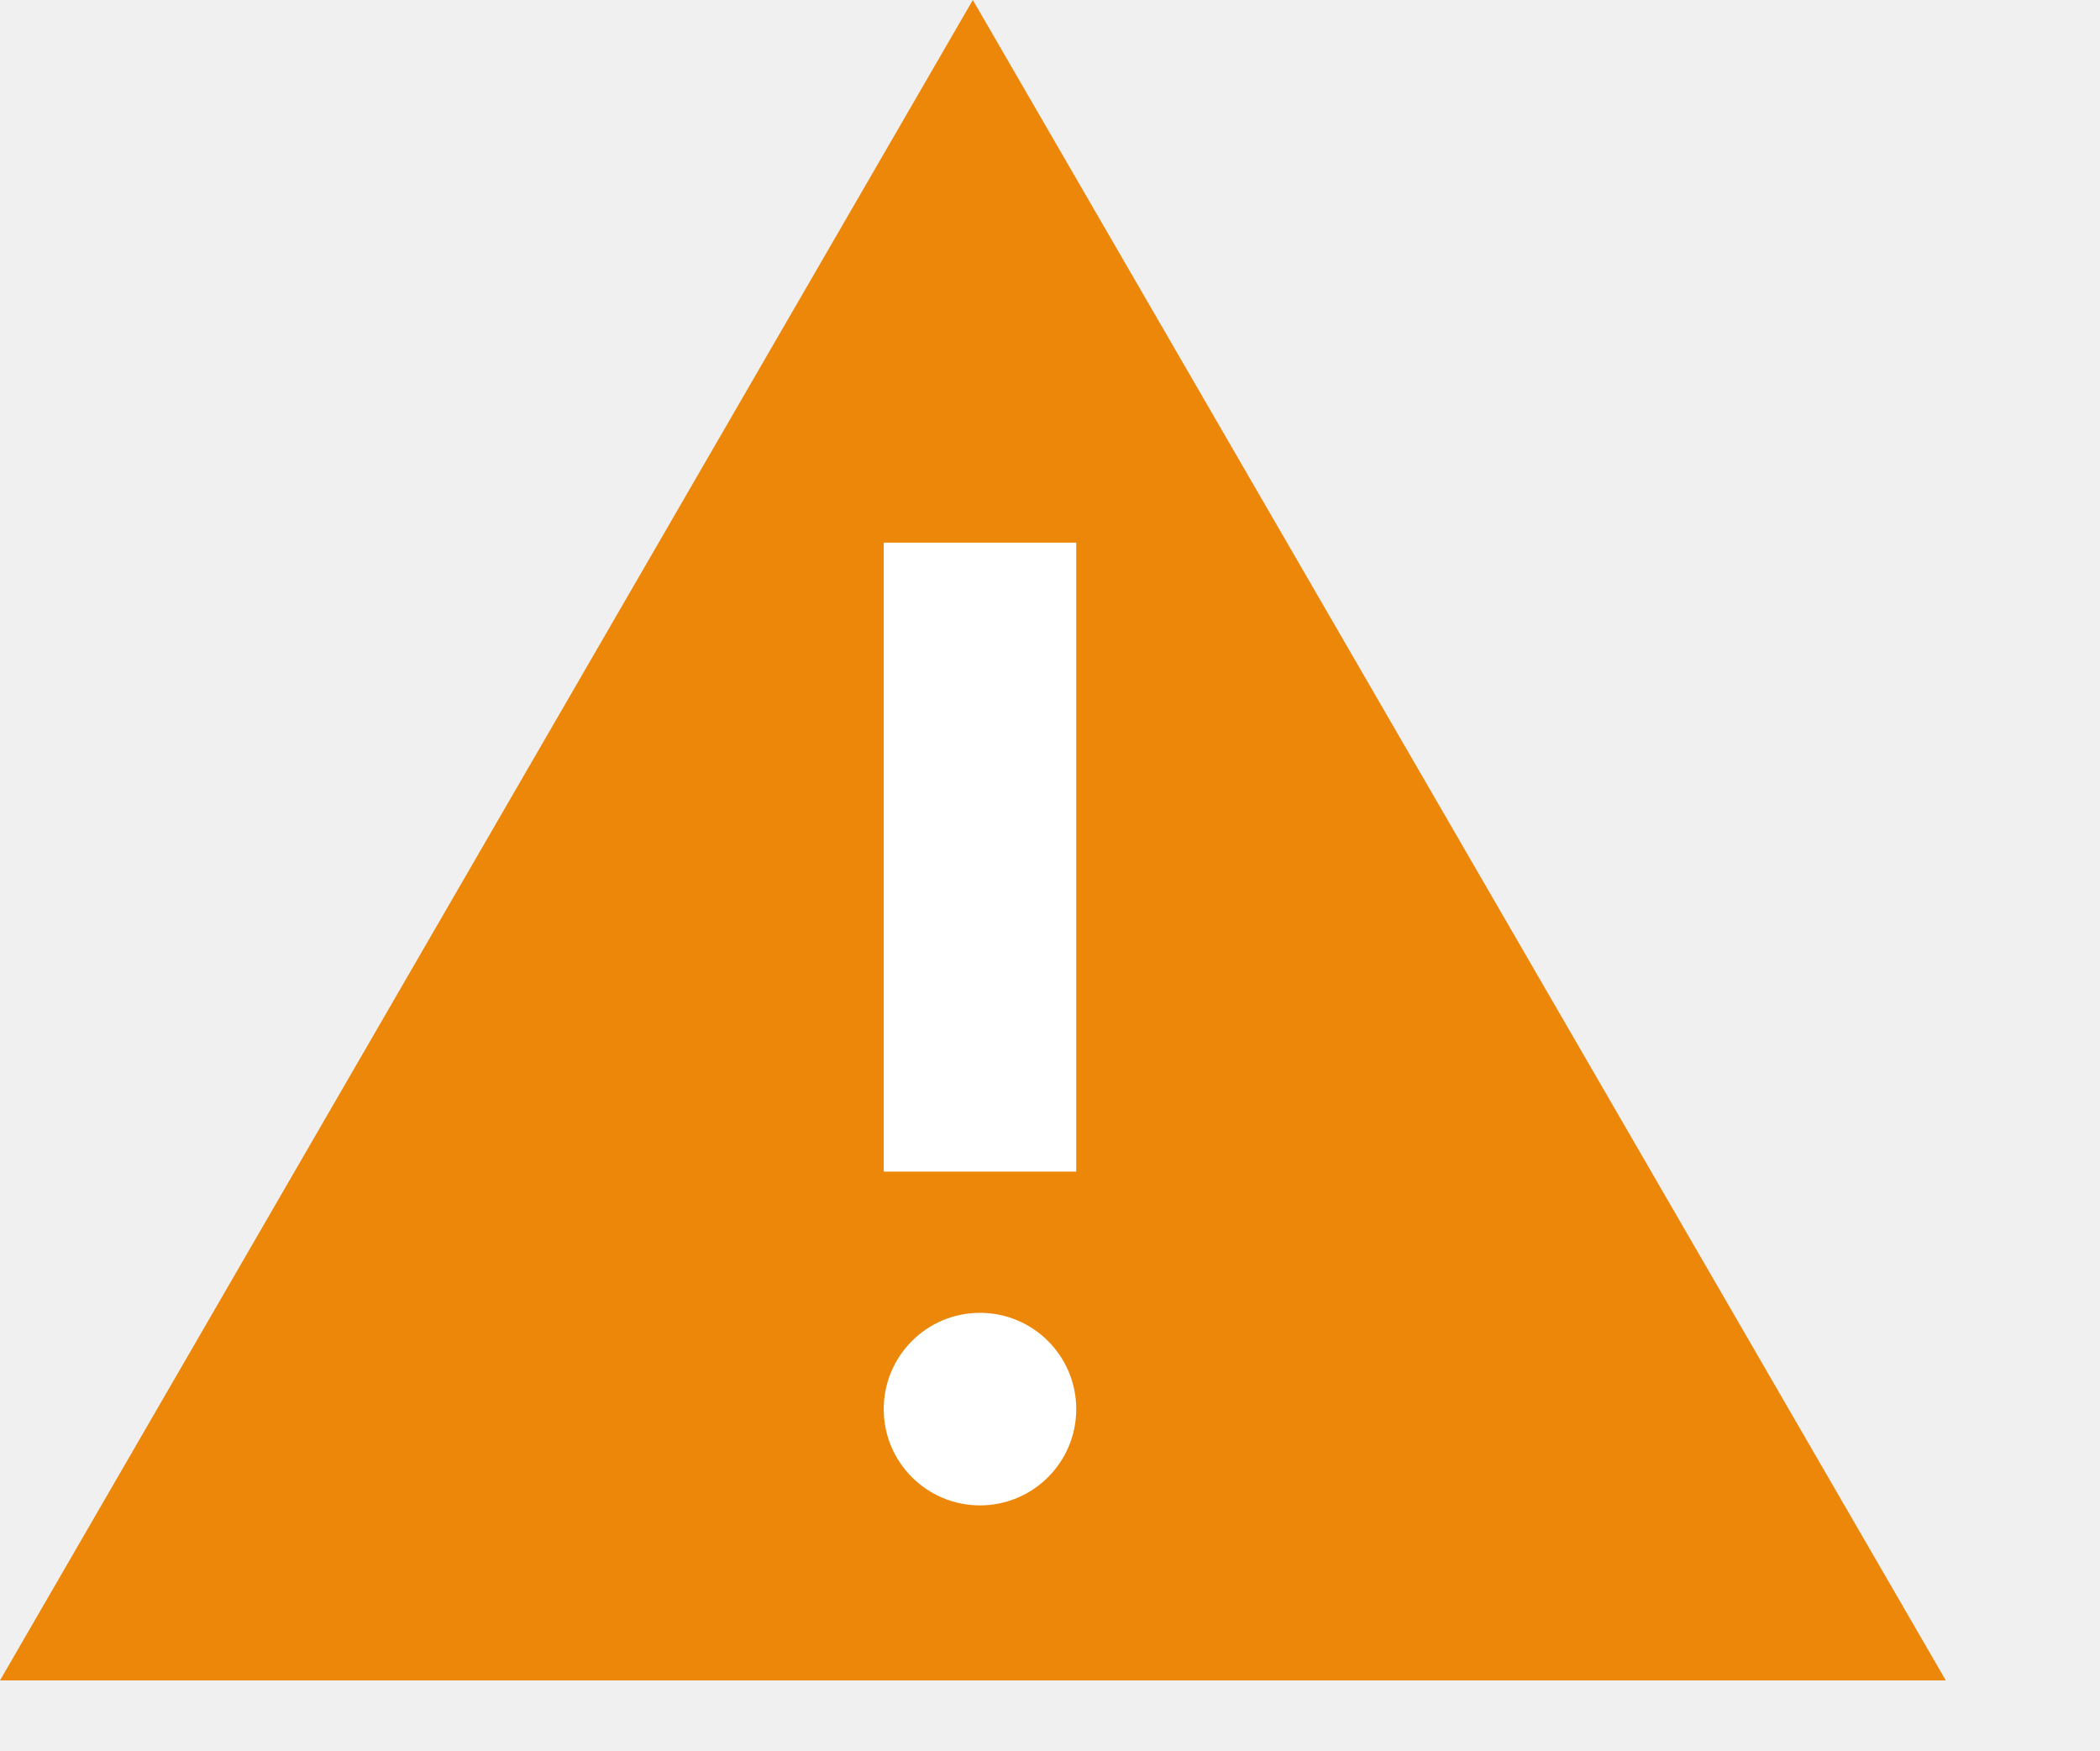
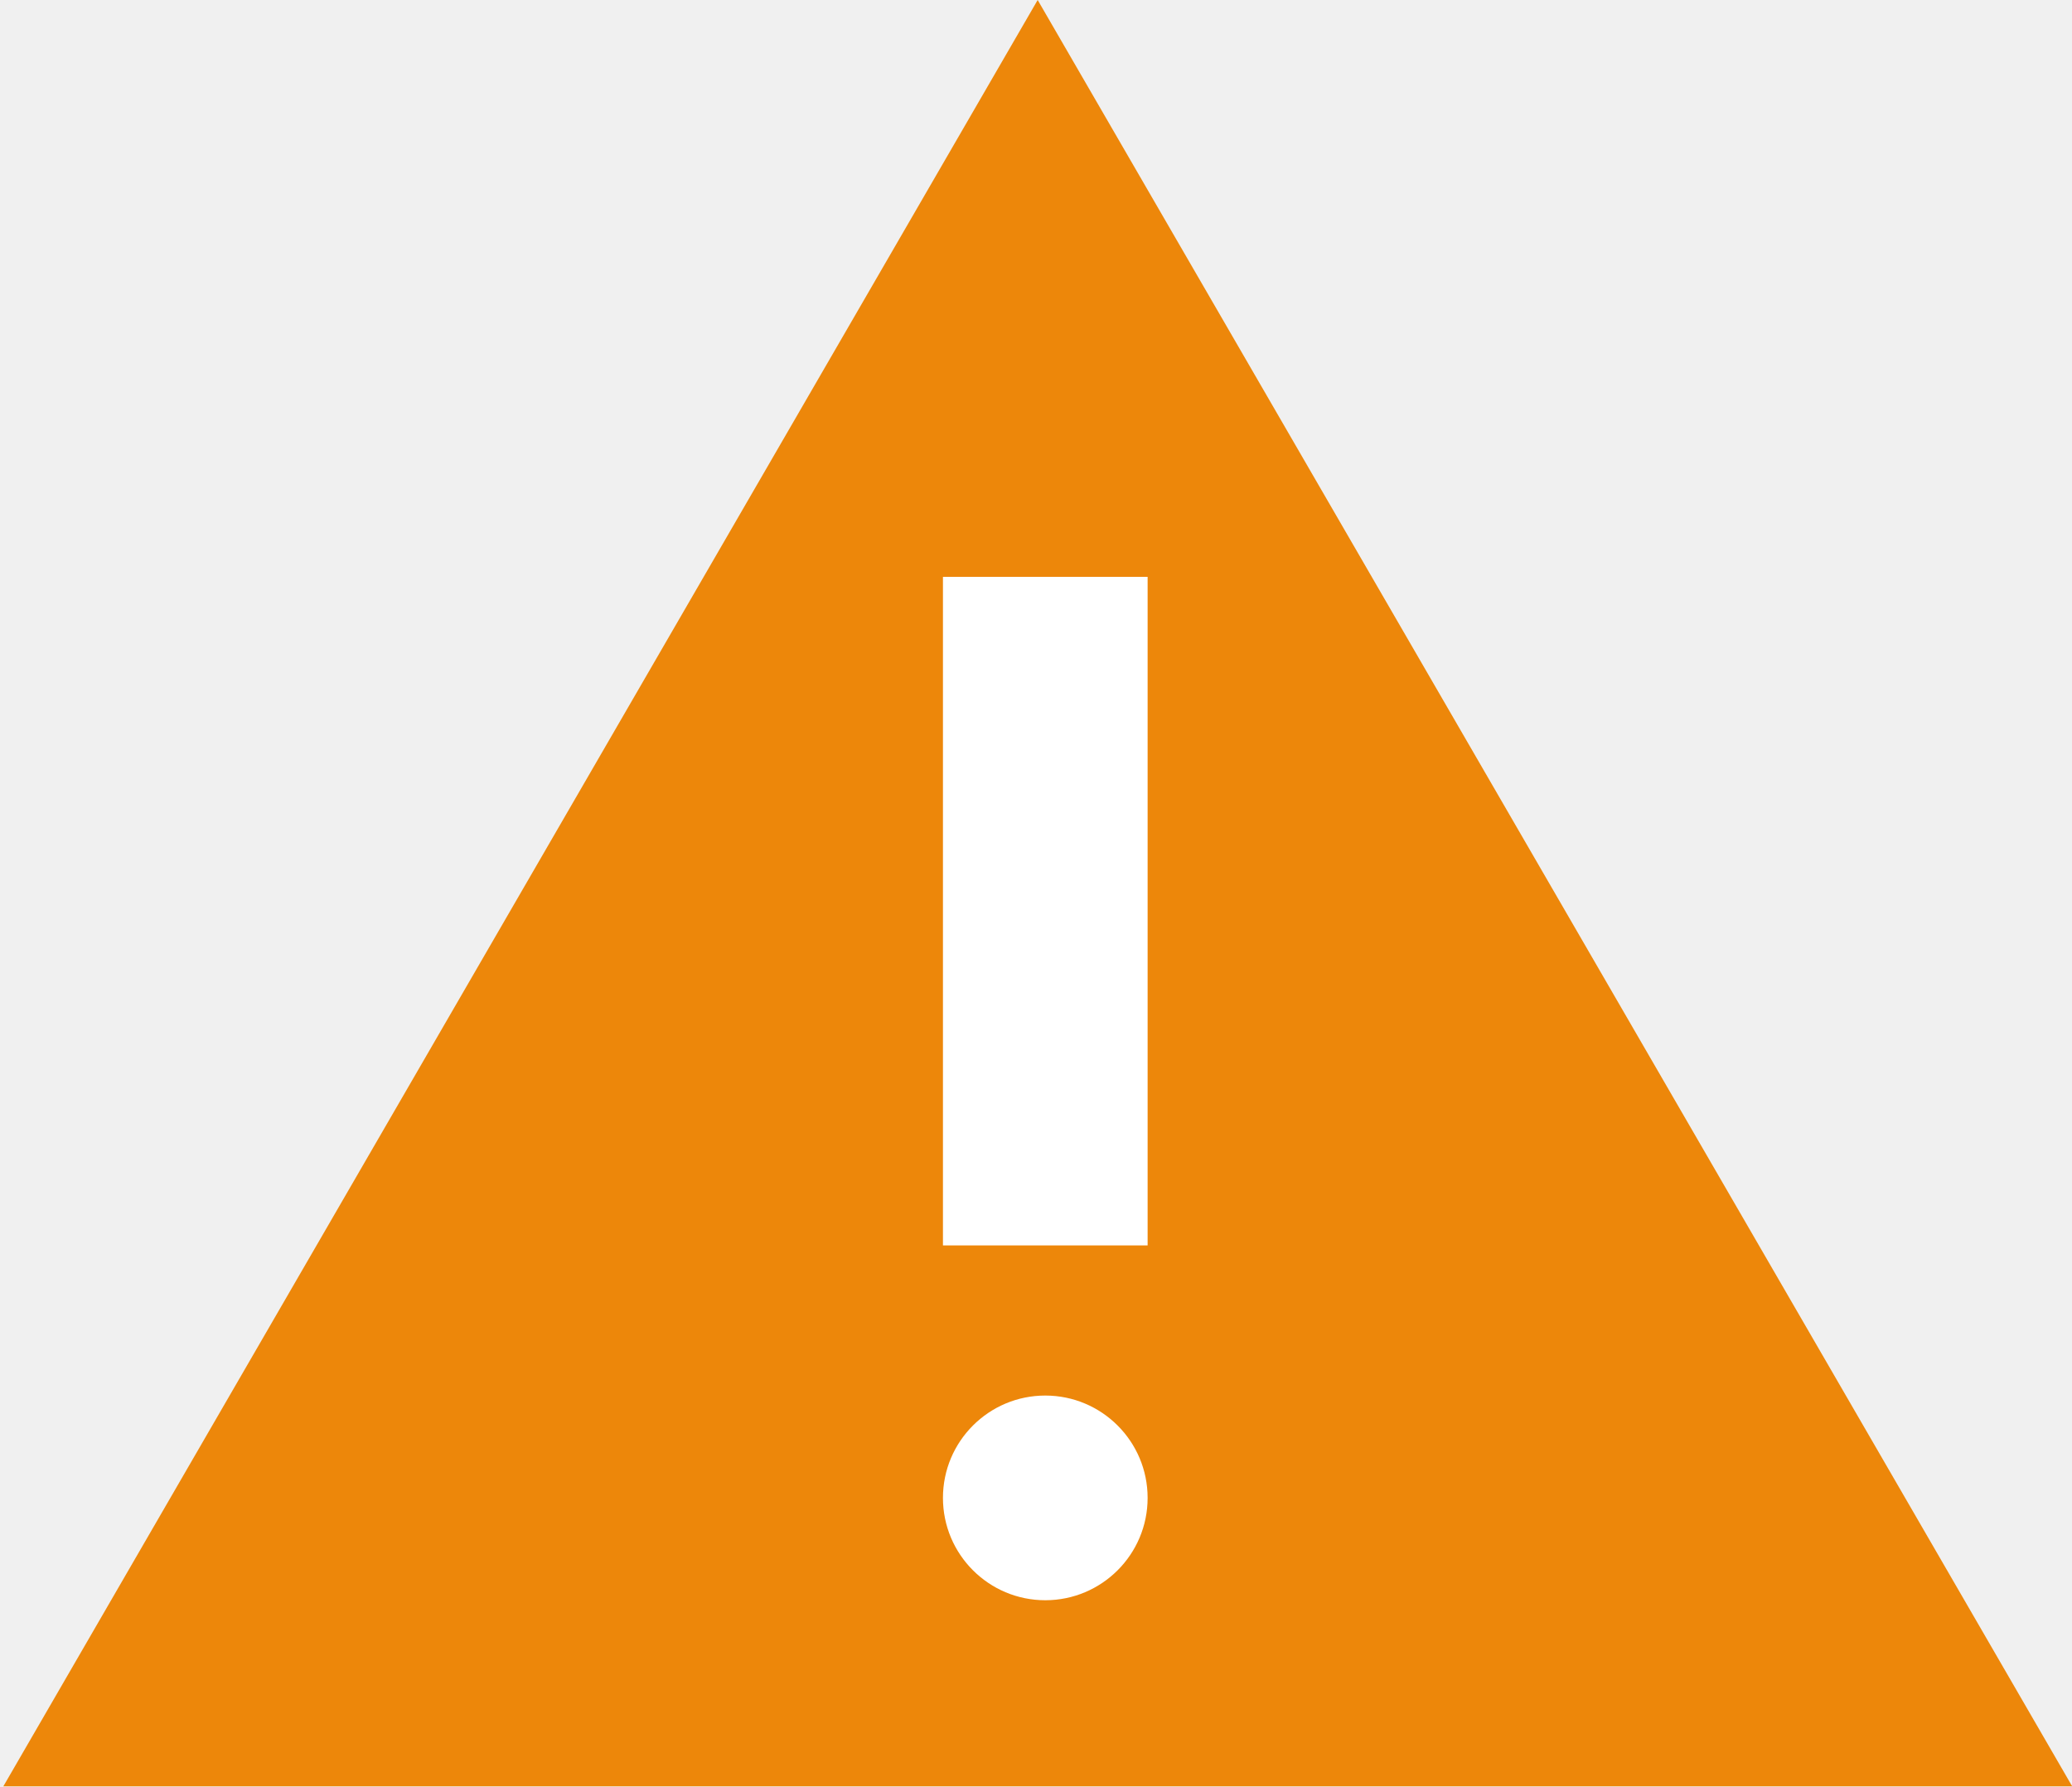
- <svg xmlns="http://www.w3.org/2000/svg" width="12" height="10" viewBox="0 0 12 10" fill="none">
+ <svg xmlns="http://www.w3.org/2000/svg" width="11.6" height="10" viewBox="0 0 11.1 9.6" fill="none">
  <path d="M0 9.6L5.559 0L11.119 9.6H0Z" fill="#ED870A" />
  <rect width="1.1" height="3.593" transform="matrix(-1 0 0 1 6.1499 3.1001)" fill="white" />
  <circle cx="0.55" cy="0.55" r="0.55" transform="matrix(-1 0 0 1 6.1499 7.5)" fill="white" />
</svg>
